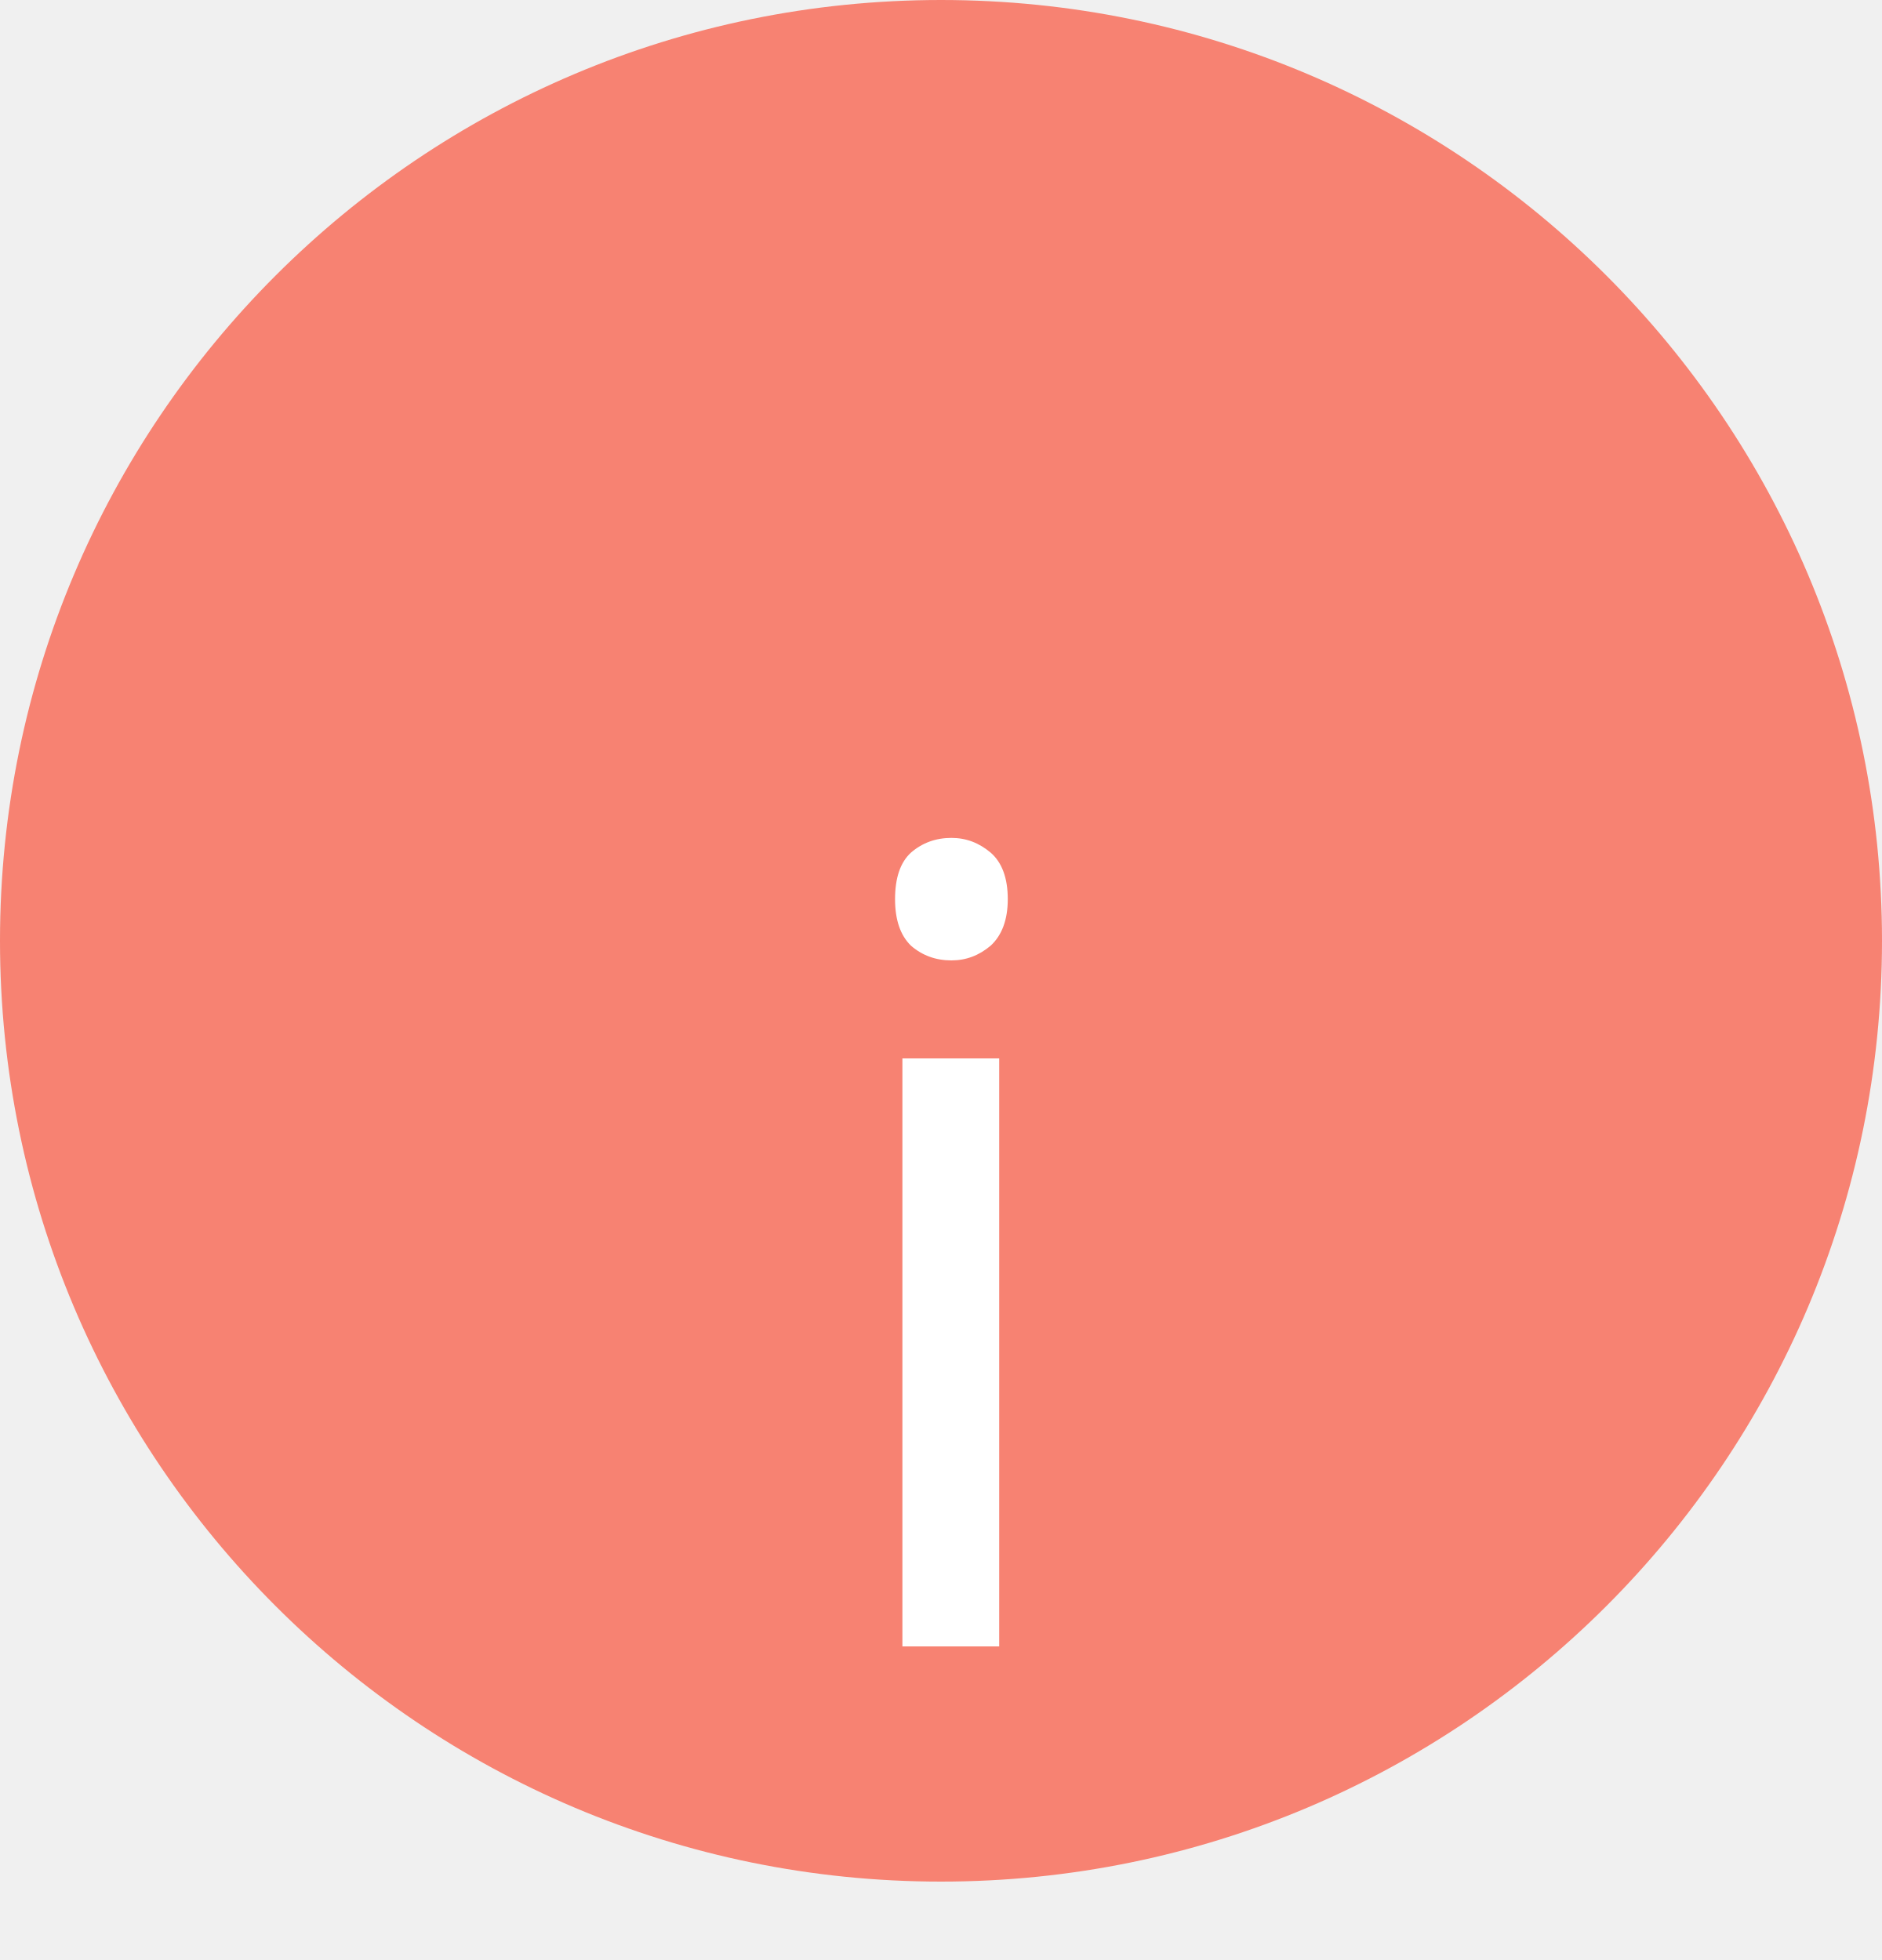
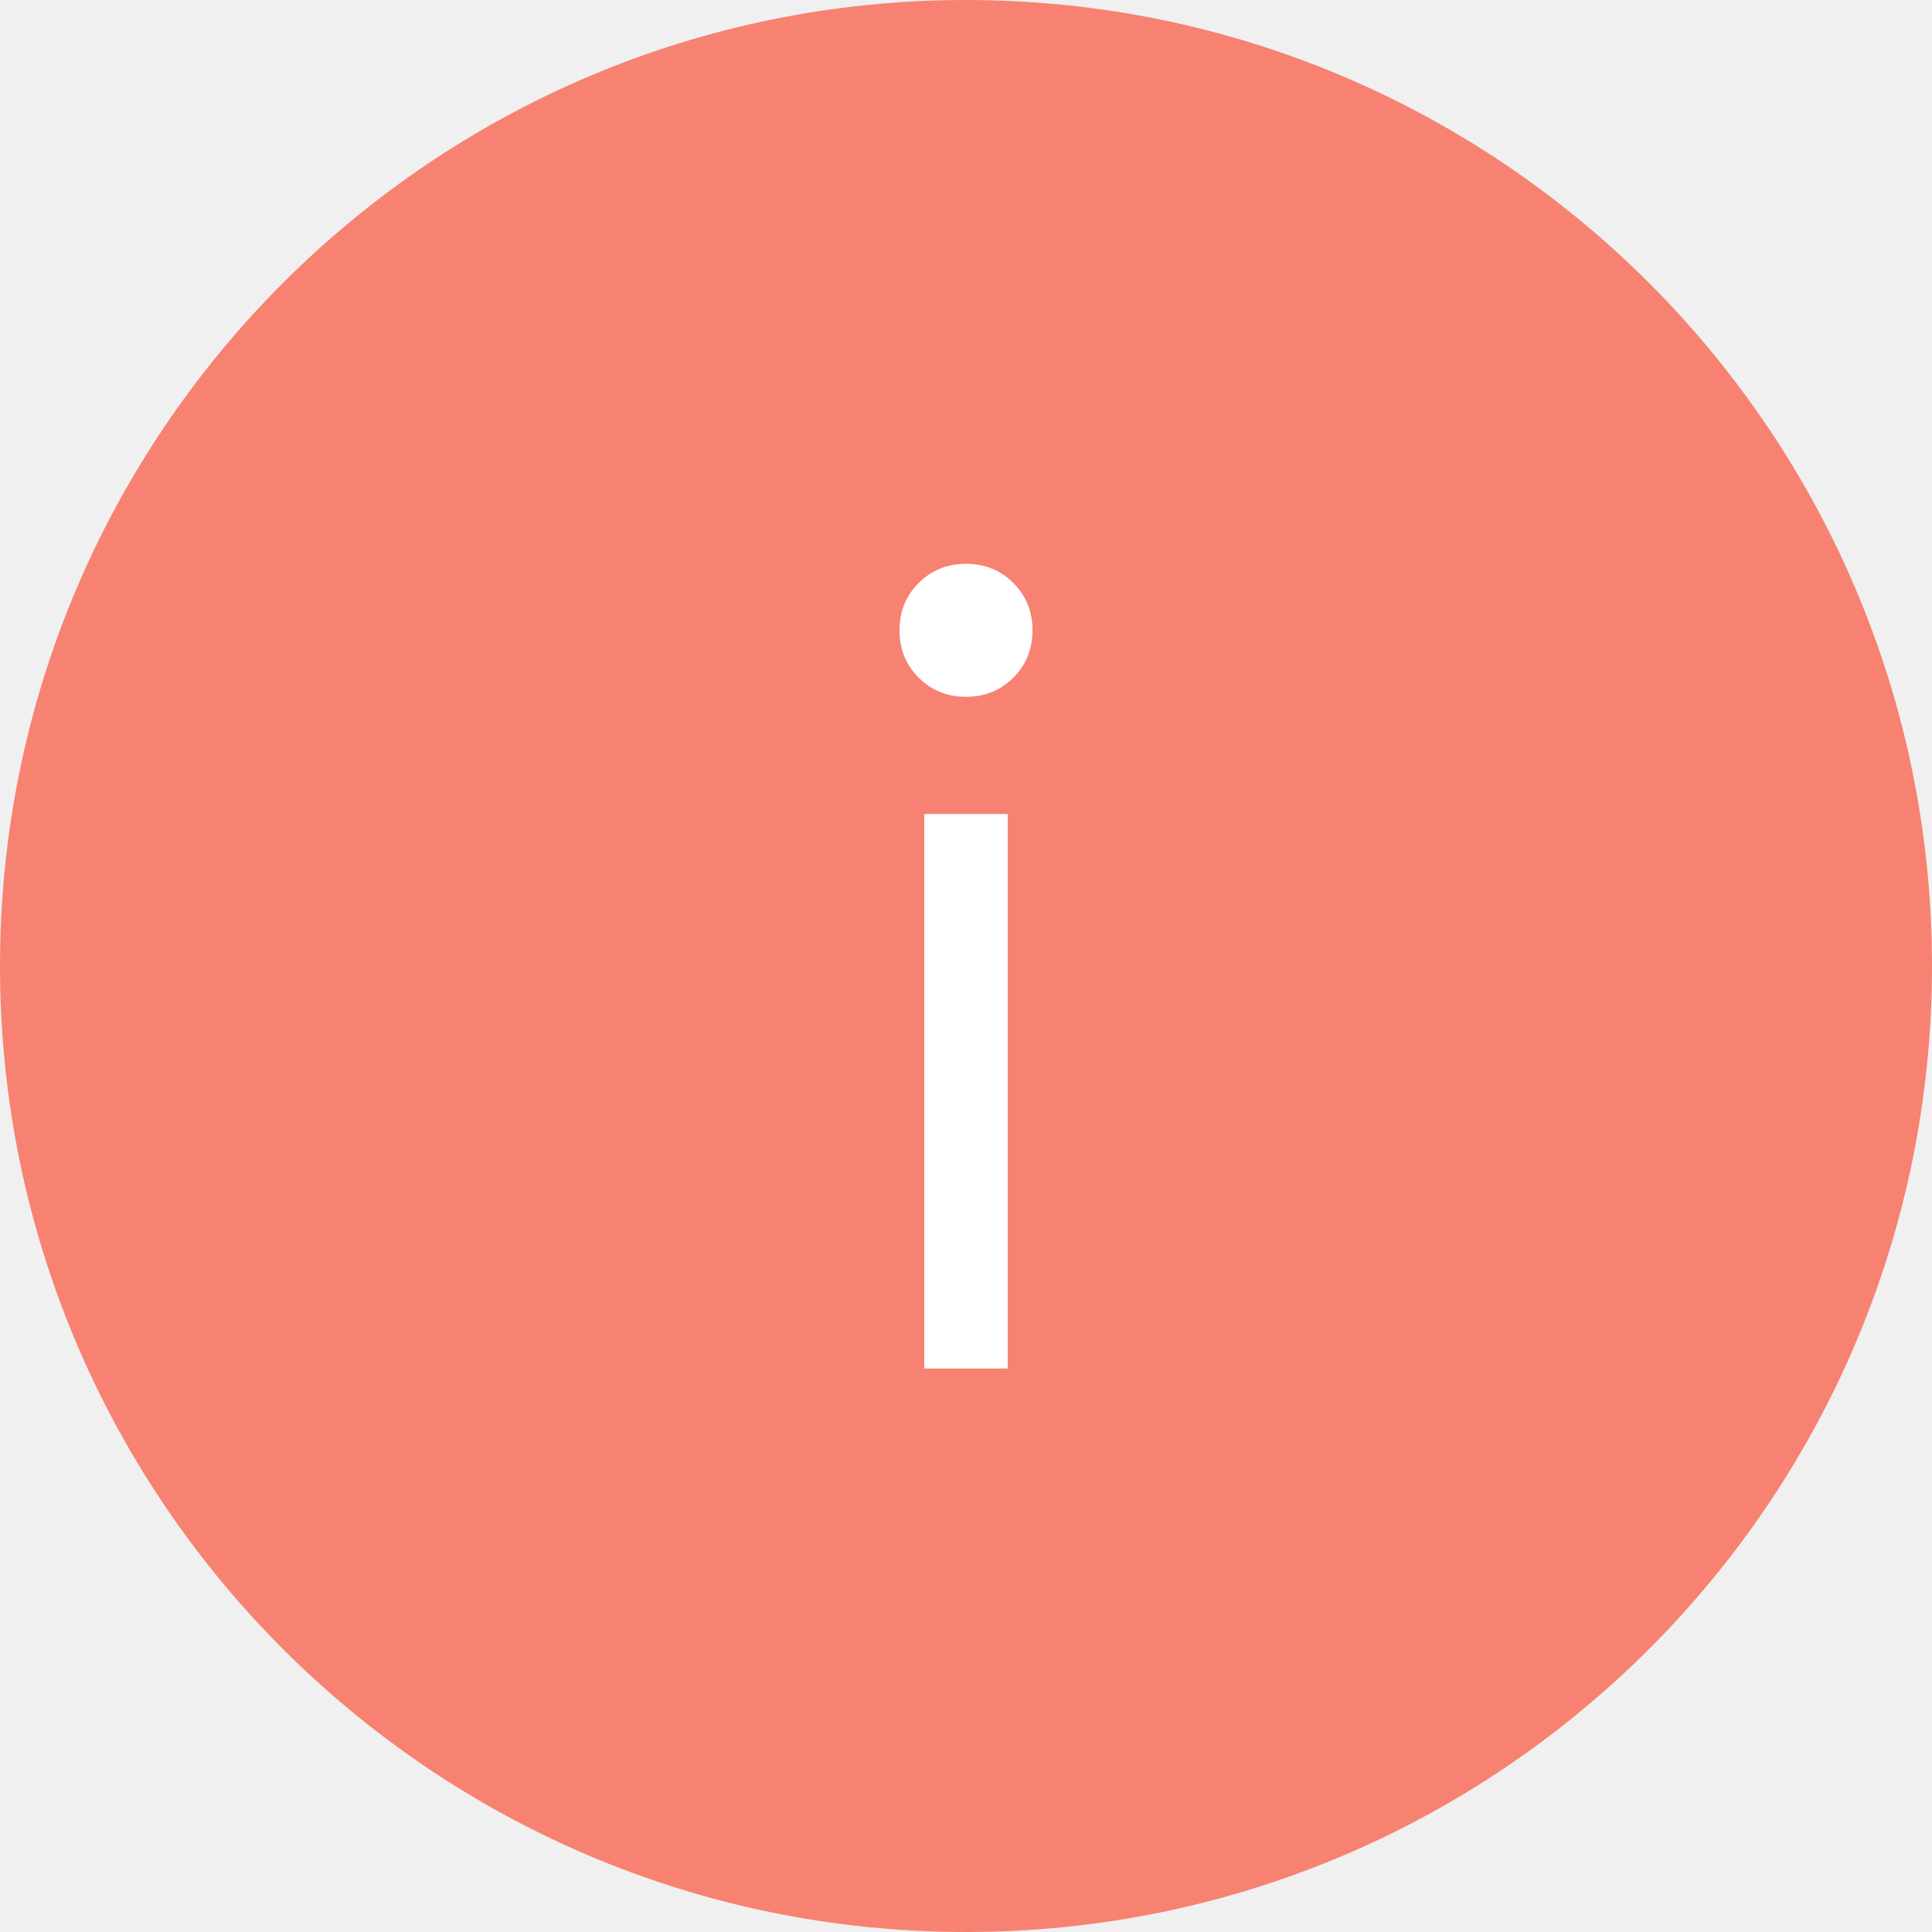
- <svg xmlns="http://www.w3.org/2000/svg" data-name="Компонент 68 – 2" width="24" height="25" viewBox="0 0 24 25">
-   <circle data-name="Эллипс 49" cx="12" cy="12" r="12" style="fill:#f78272" />
-   <text transform="translate(4 6)" style="fill:#fff;font-size:14px;font-family:Gerbera-Light,Gerbera ☞;font-weight:300">
-     <tspan x="6.32" y="15">i</tspan>
-   </text>
+ <svg xmlns="http://www.w3.org/2000/svg" width="24" height="24" viewBox="0 0 24 24" fill="none">
+   <g clip-path="url(#clip0_1556_2)">
+     <path d="M12 24C18.627 24 24 18.627 24 12C24 5.373 18.627 0 12 0C5.373 0 0 5.373 0 12C0 18.627 5.373 24 12 24Z" fill="#F78272" />
+     <path d="M11.482 10.112H12.518V17H11.482V10.112ZM11.412 8.418C11.253 8.259 11.174 8.063 11.174 7.83C11.174 7.597 11.253 7.401 11.412 7.242C11.571 7.083 11.767 7.004 12 7.004C12.233 7.004 12.429 7.083 12.588 7.242C12.747 7.401 12.826 7.597 12.826 7.83C12.826 8.063 12.747 8.259 12.588 8.418C12.429 8.577 12.233 8.656 12 8.656C11.767 8.656 11.571 8.577 11.412 8.418Z" fill="white" />
+   </g>
+   <defs>
+     <clipPath id="clip0_1556_2">
+       <rect width="24" height="24" fill="white" />
+     </clipPath>
+   </defs>
</svg>
